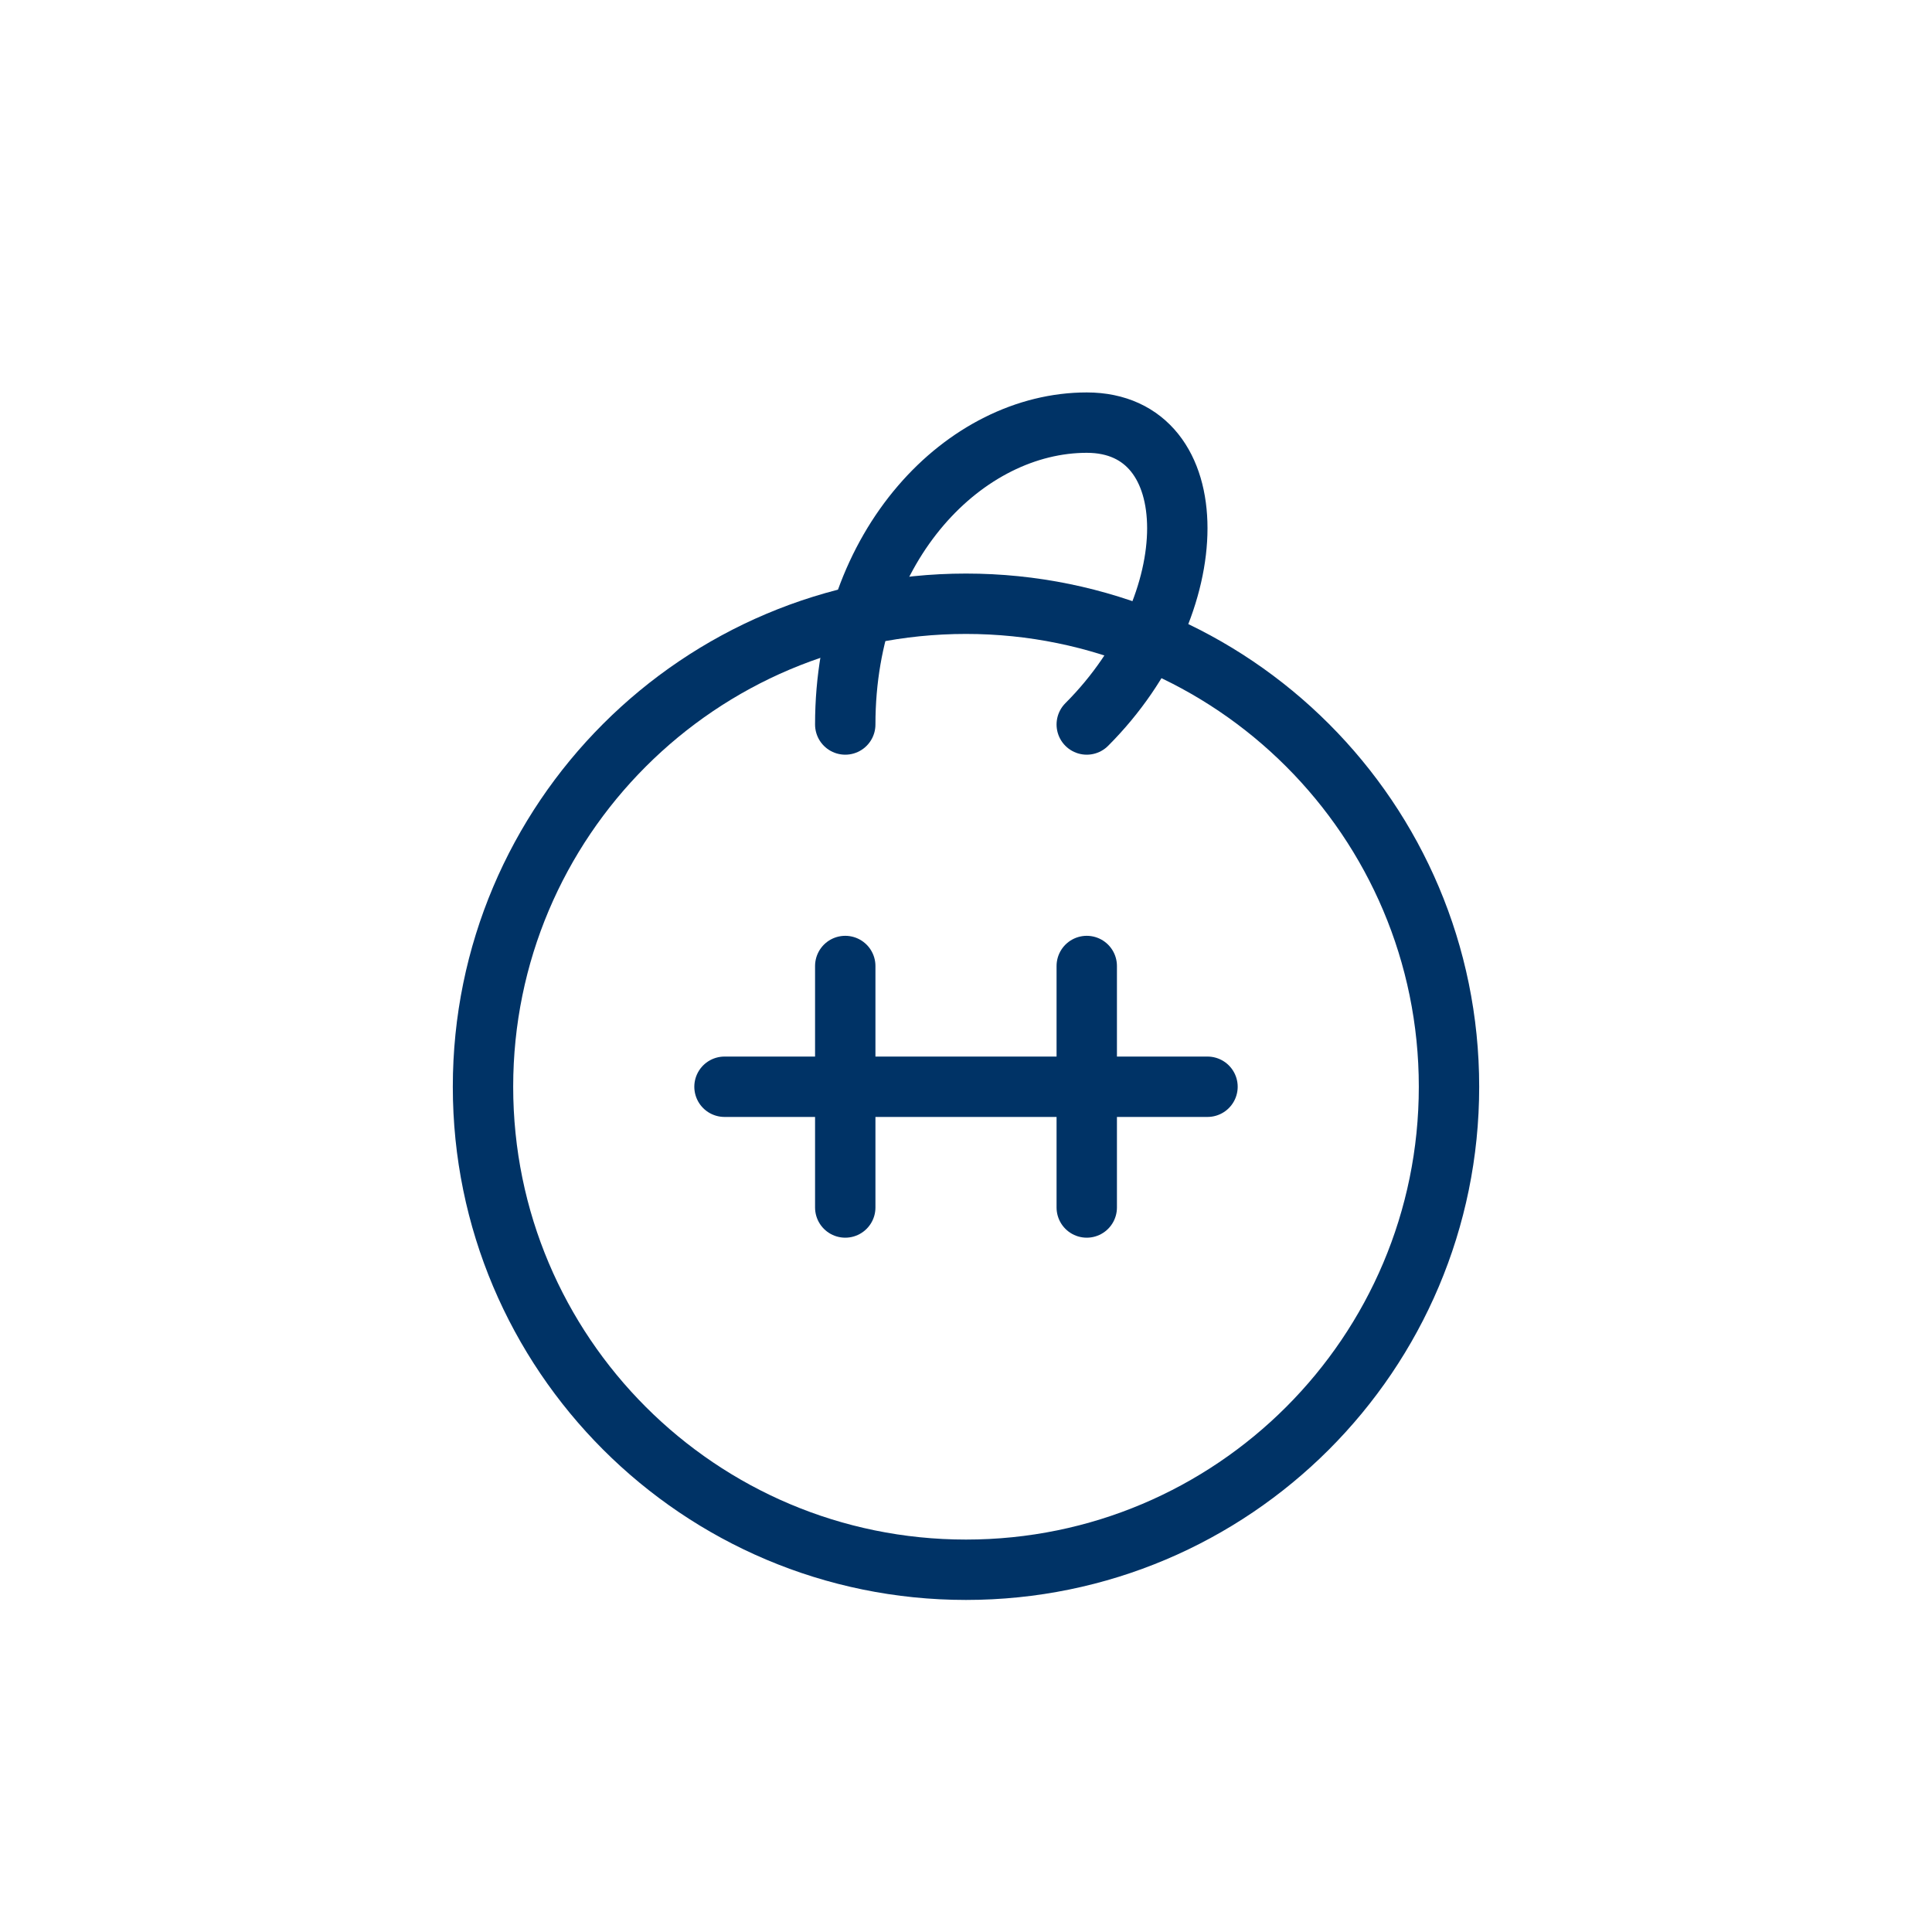
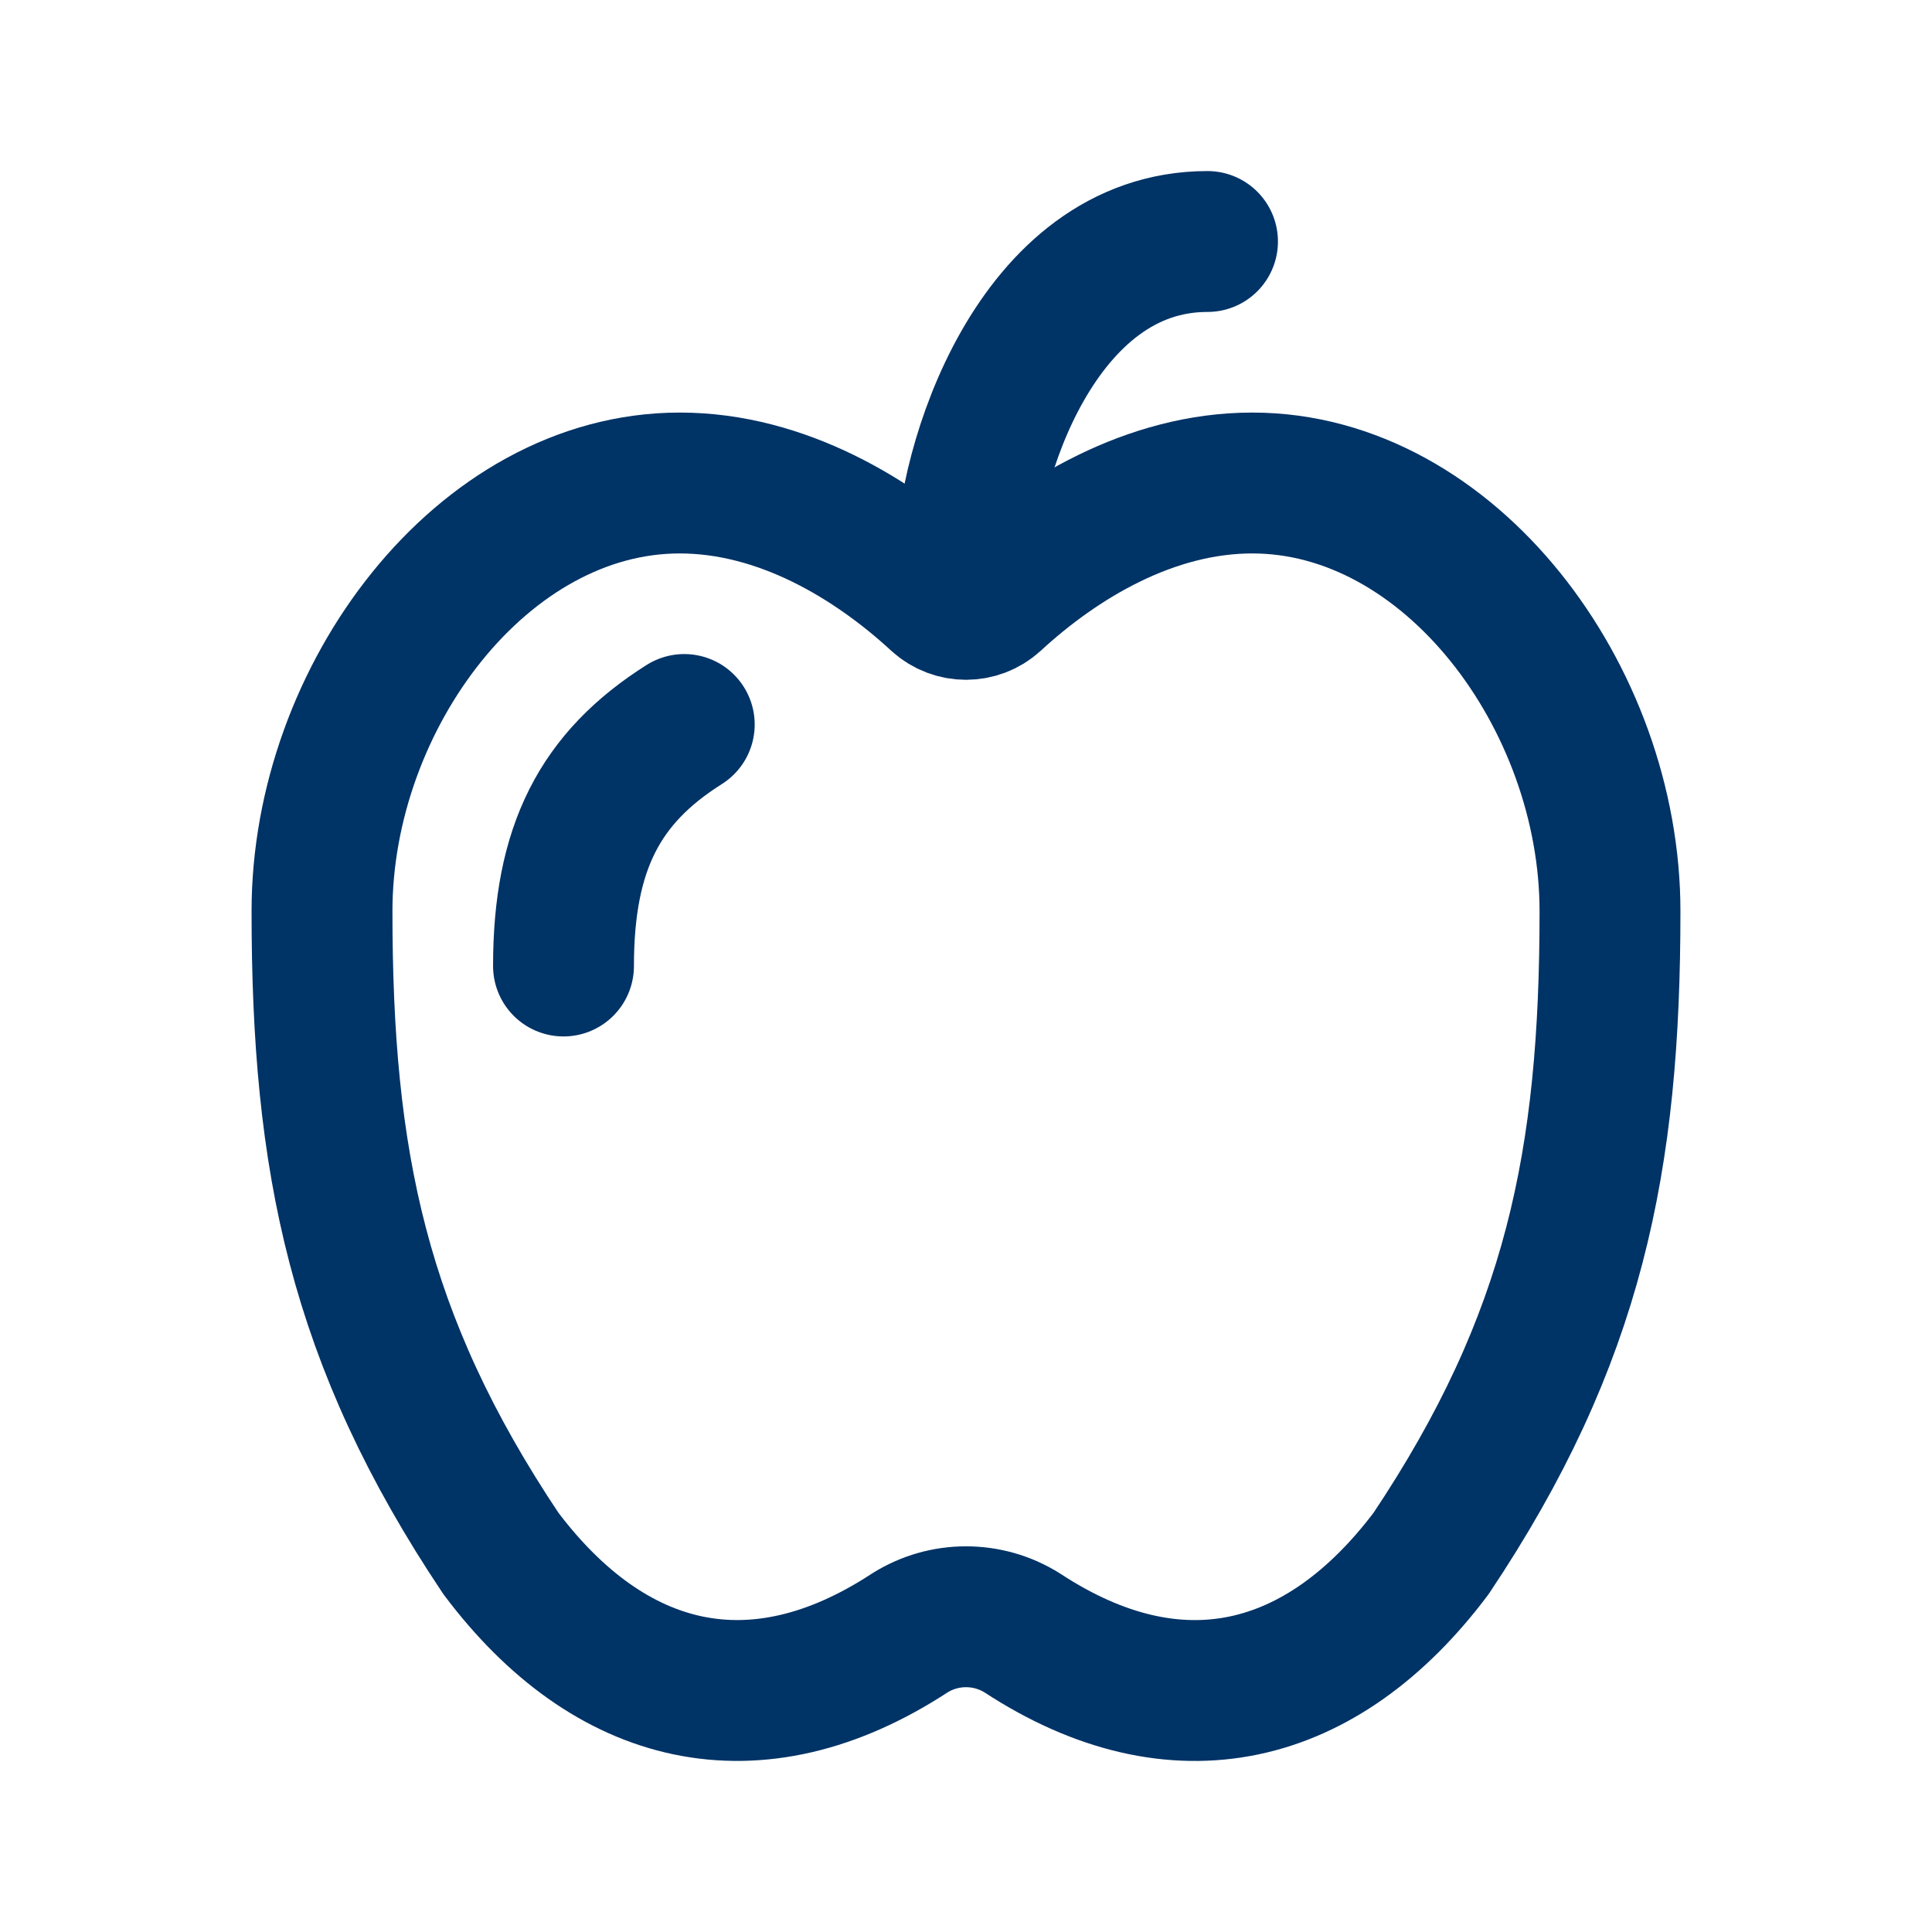
- <svg xmlns="http://www.w3.org/2000/svg" viewBox="0 0 64 64" fill="none" stroke="#003366" stroke-width="2" stroke-linecap="round" stroke-linejoin="round">
-   <circle cx="32" cy="36" r="16" />
-   <path d="M28 24c0-6 4-10 8-10s4 6 0 10" />
-   <path d="M24 36h16M28 32v8M36 32v8" />
+ <svg xmlns="http://www.w3.org/2000/svg" viewBox="0 0 24 24" fill="none" stroke="#003366" stroke-width="1.75" stroke-linecap="round" stroke-linejoin="round">
+   <path d="M4 11.319c0 3.102 .444 5.319 2.222 7.978c1.351 1.797 3.156 2.247 5.08 .988c.426 -.268 .97 -.268 1.397 0c1.923 1.26 3.728 .809 5.079 -.988c1.778 -2.66 2.222 -4.876 2.222 -7.977c0 -2.661 -1.99 -5.32 -4.444 -5.32c-1.267 0 -2.41 .693 -3.22 1.44a.5 .5 0 0 1 -.672 0c-.809 -.746 -1.953 -1.44 -3.22 -1.44c-2.454 0 -4.444 2.66 -4.444 5.319" />
+   <path d="M7 12c0 -1.47 .454 -2.34 1.5 -3" />
+   <path d="M12 7c0 -1.2 .867 -4 3 -4" />
</svg>
